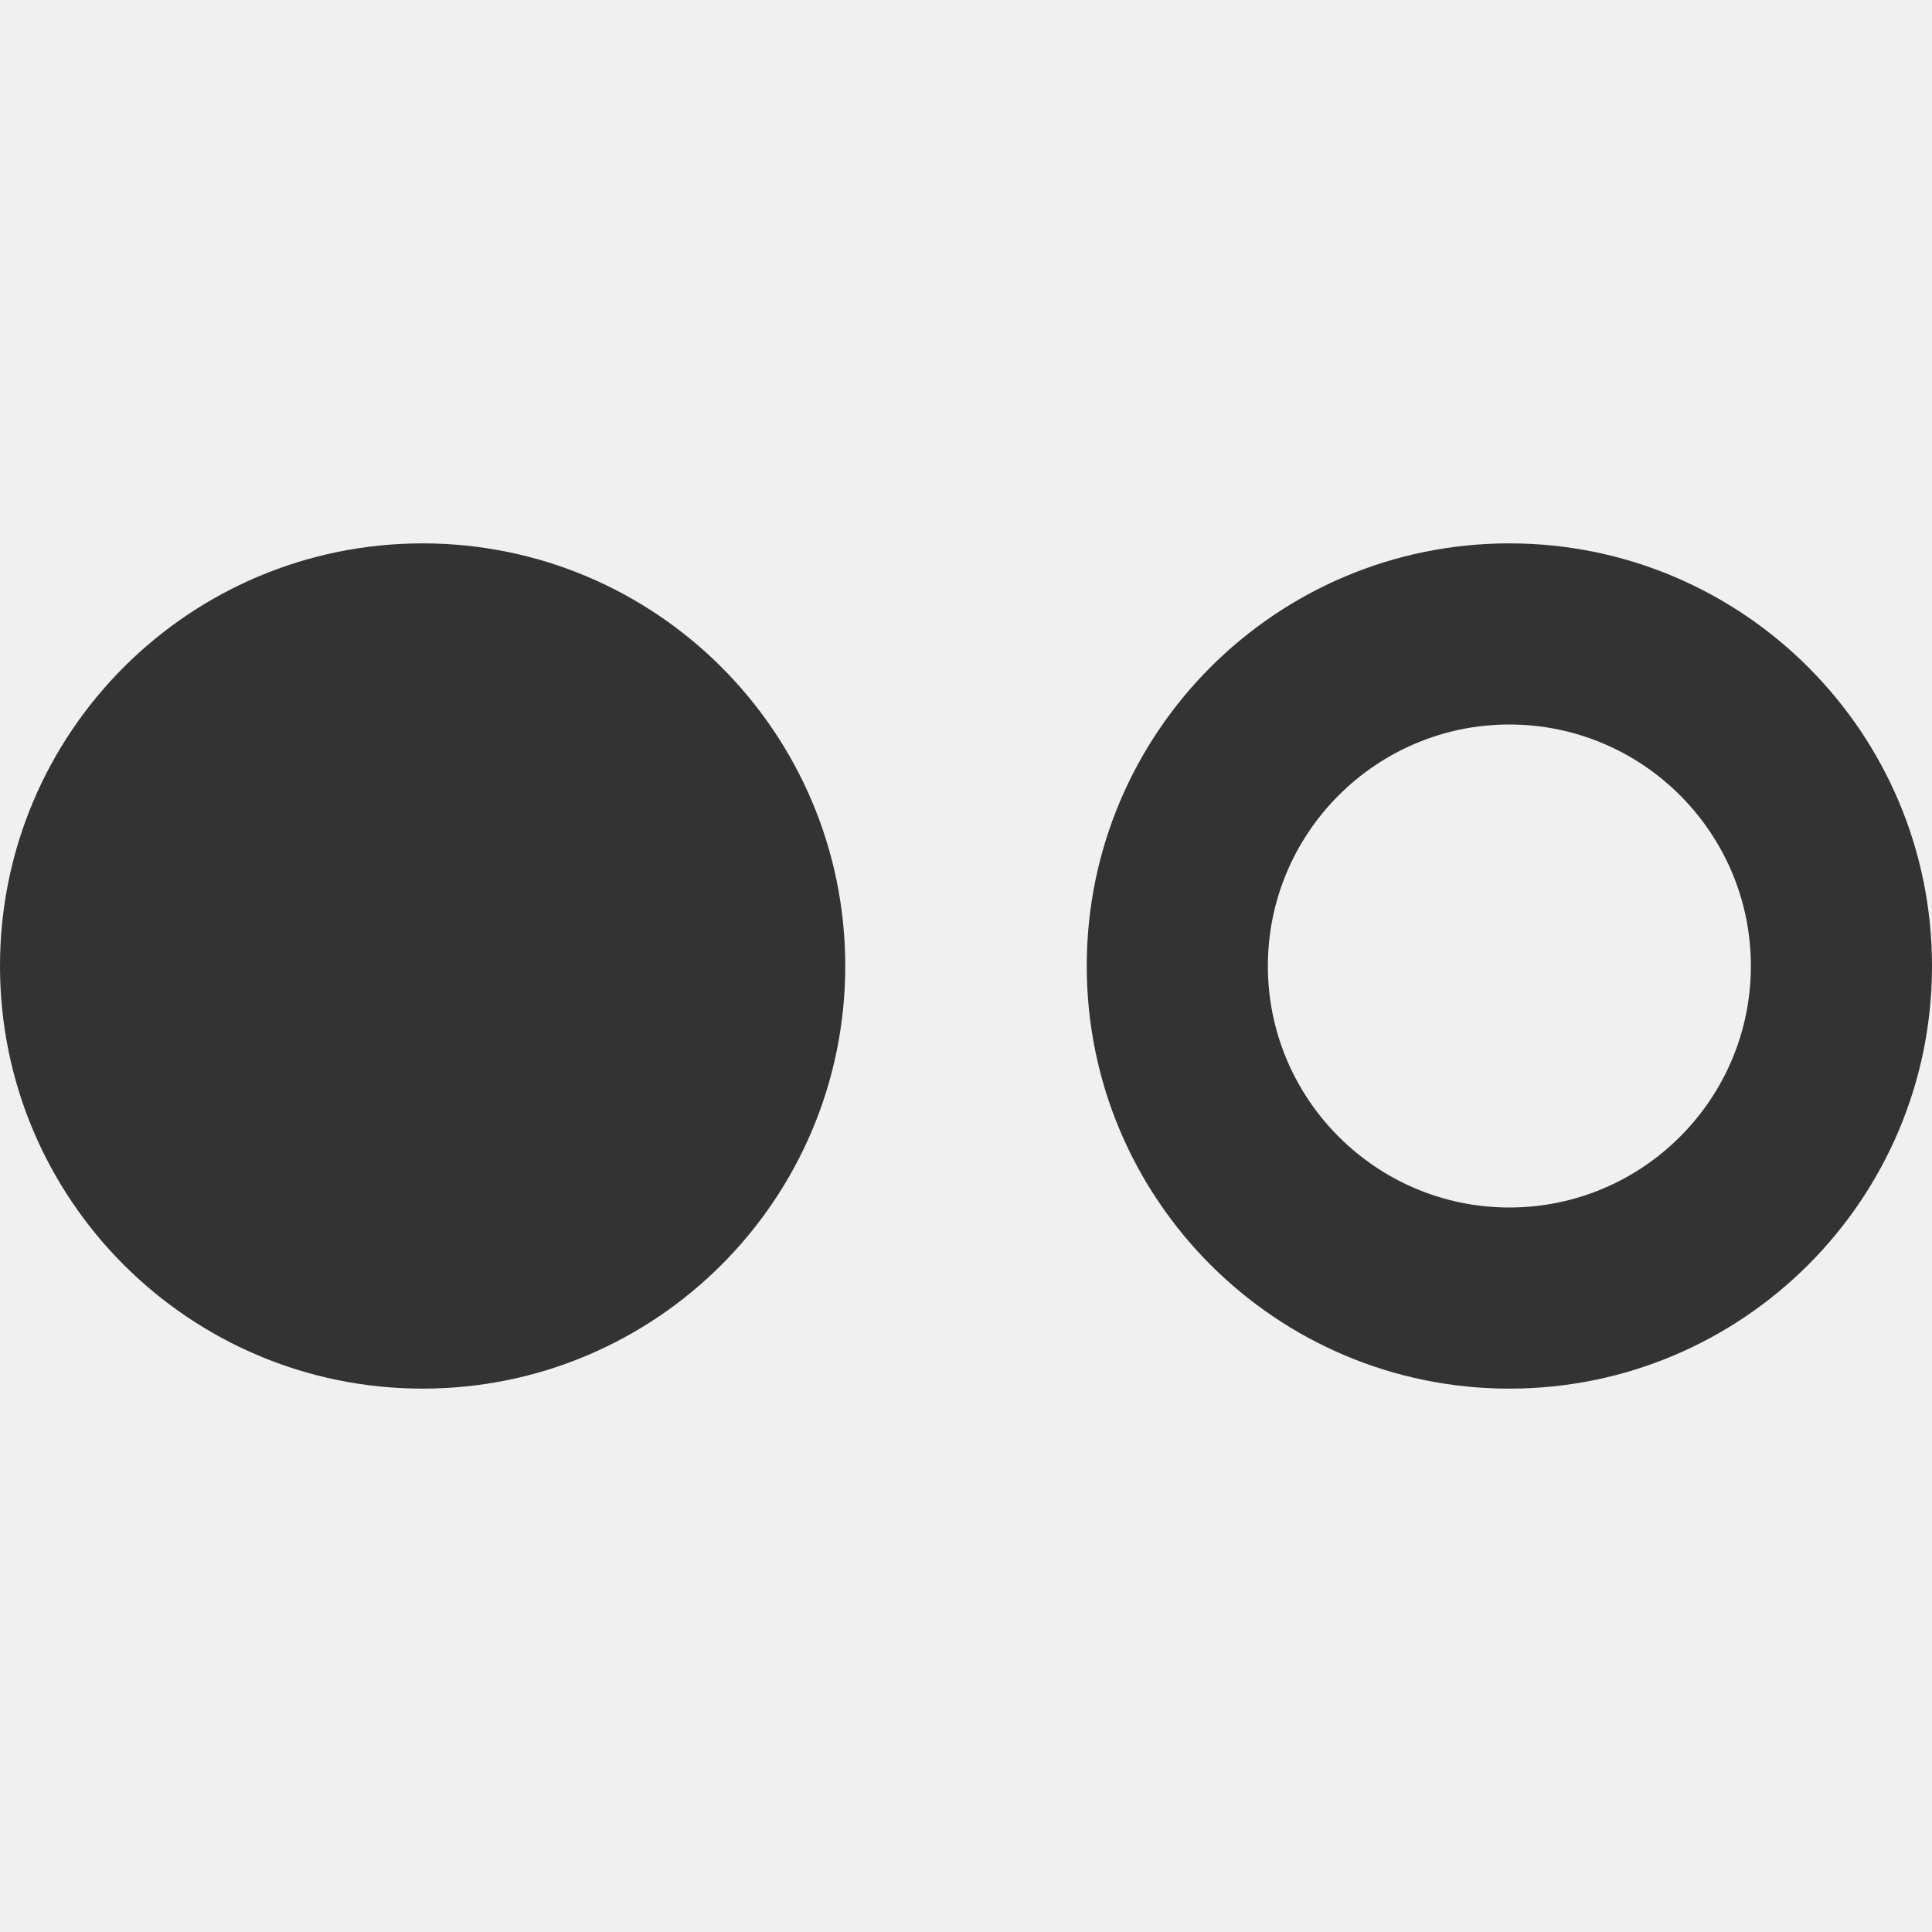
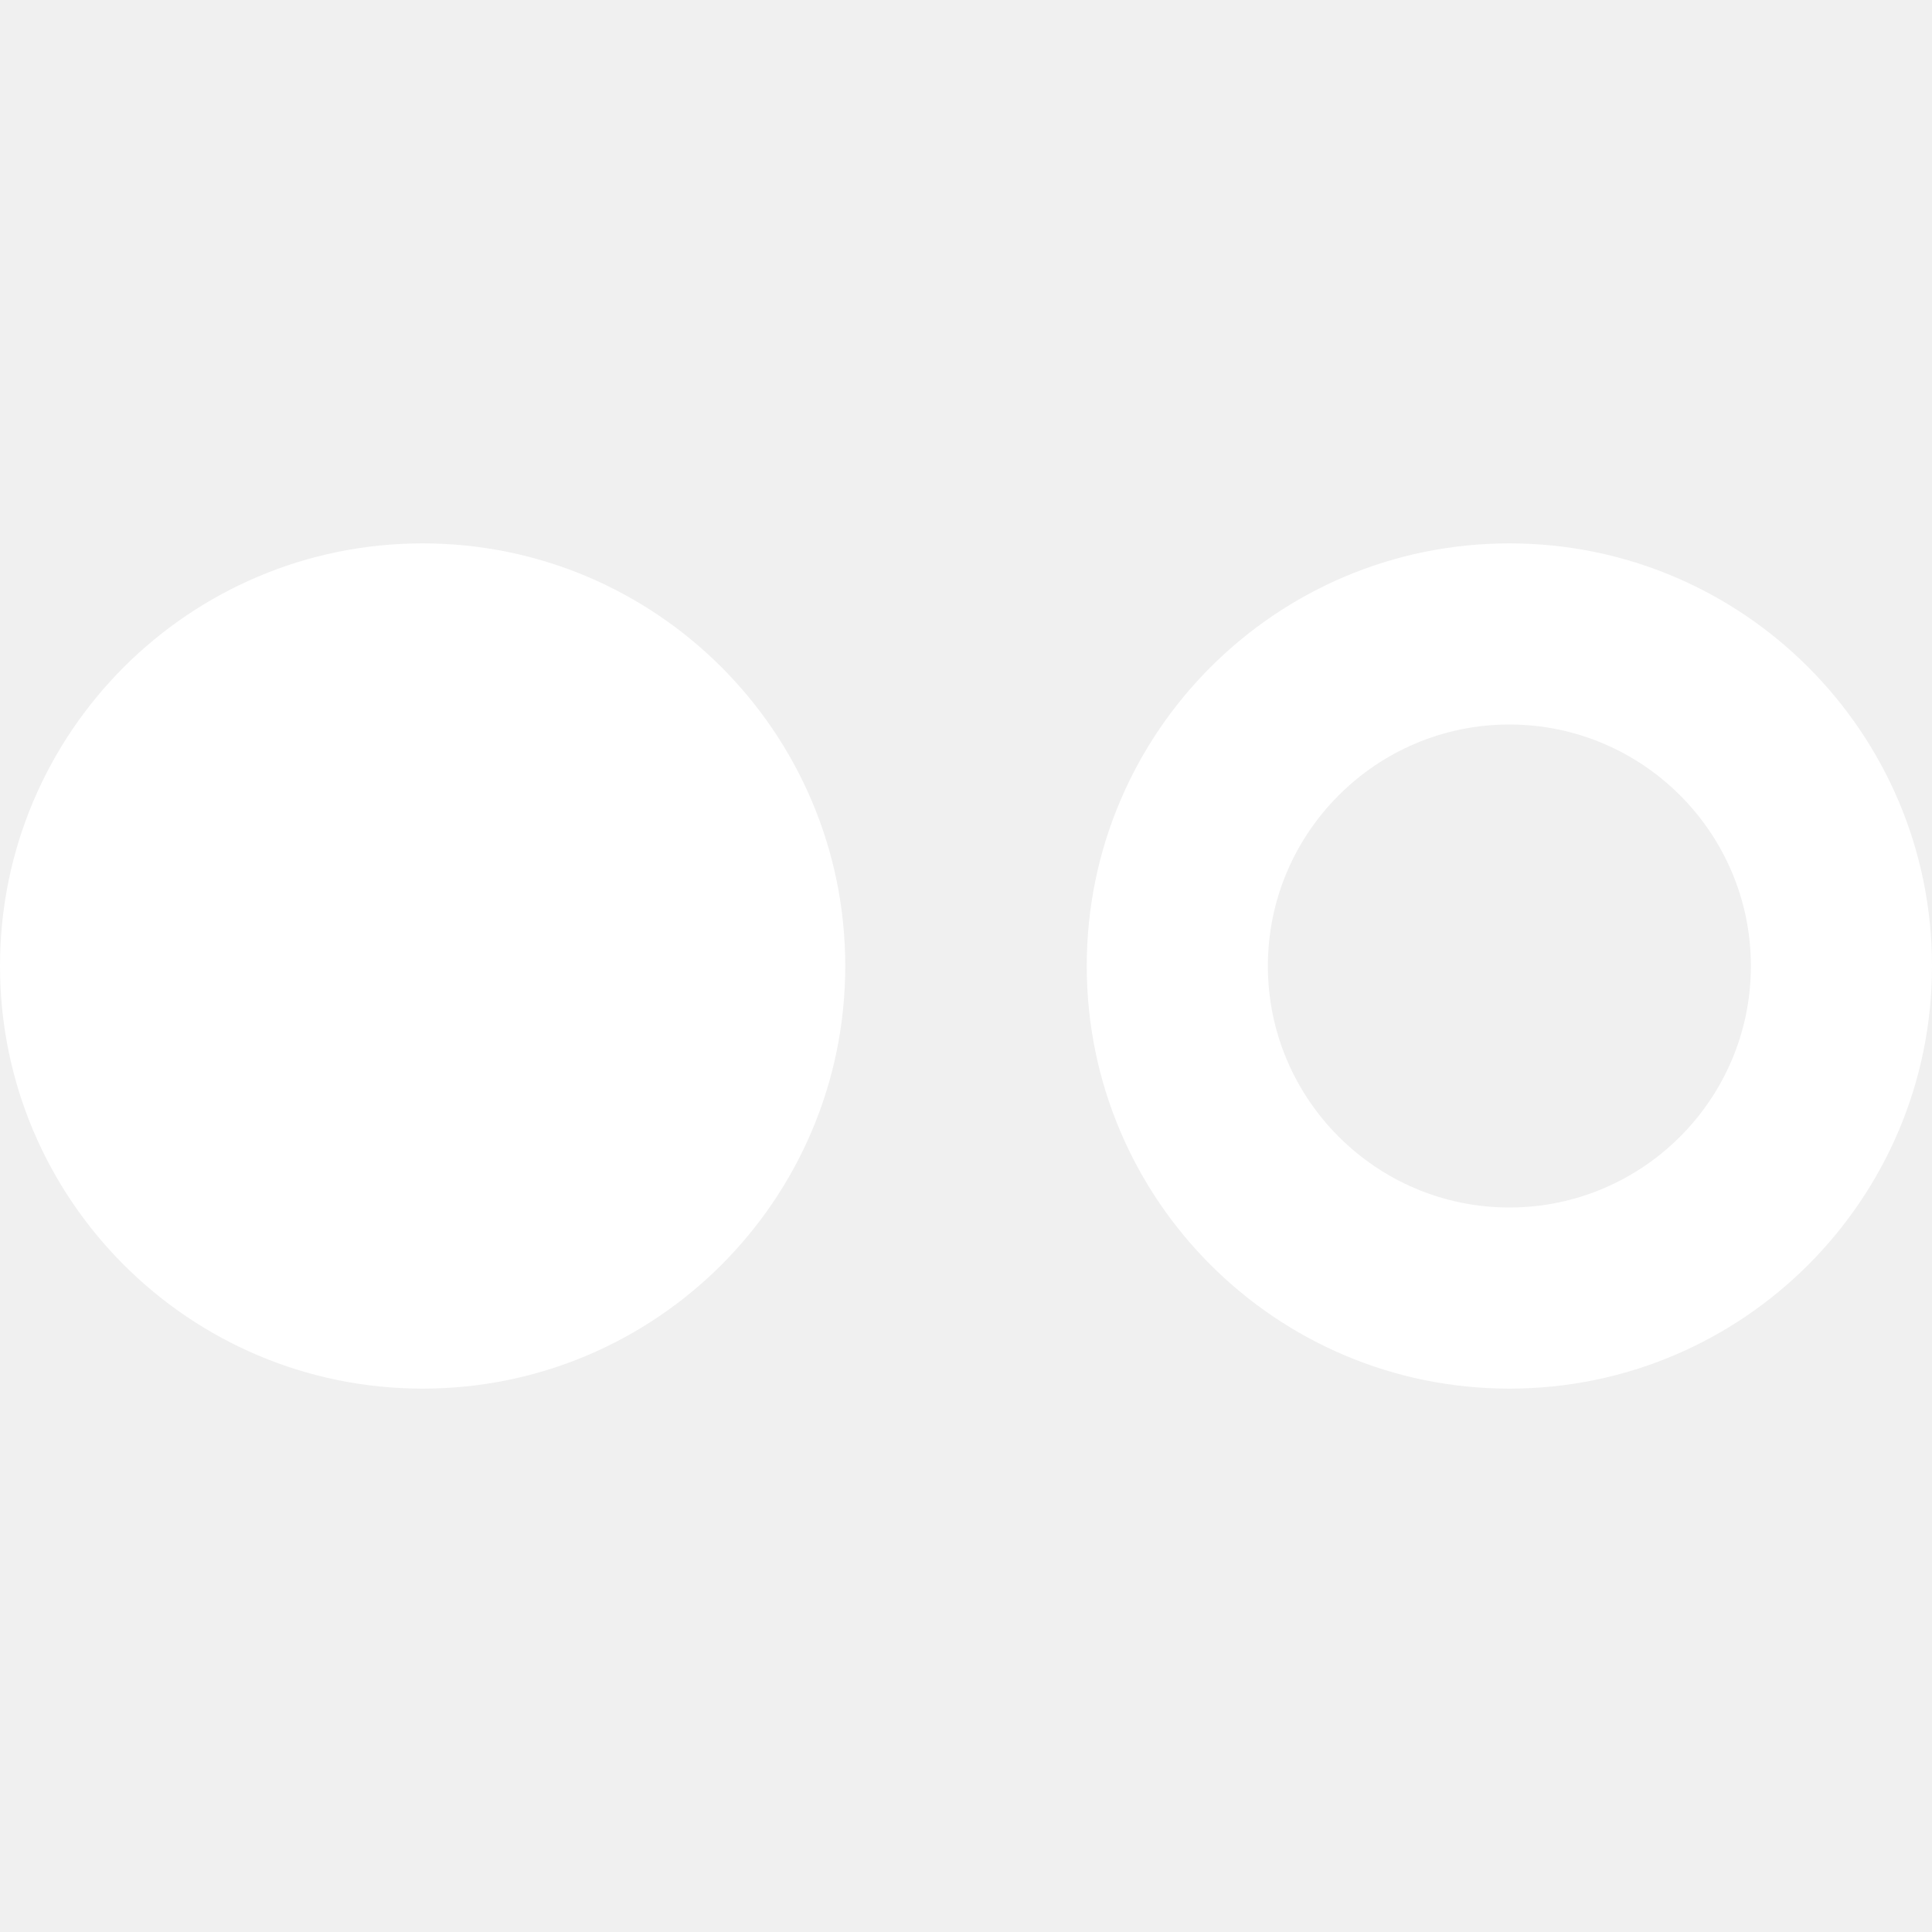
<svg xmlns="http://www.w3.org/2000/svg" viewBox="0 0 512 512">
-   <path fill="#333" d="M400,192c-35.289,0-64,28.71-64,64s28.711,64,64,64s64-28.71,64-64S435.289,192,400,192z M400,144L400,144c61.855,0,112,50.144,112,112c0,61.855-50.145,112-112,112s-112-50.145-112-112C288,194.144,338.145,144,400,144z M0,256c0,61.855,50.144,112,112,112s112-50.145,112-112c0-61.856-50.144-112-112-112S0,194.144,0,256z" />
+   <path fill="white" d="M400,192c-35.289,0-64,28.71-64,64s28.711,64,64,64s64-28.71,64-64S435.289,192,400,192z M400,144L400,144c61.855,0,112,50.144,112,112c0,61.855-50.145,112-112,112s-112-50.145-112-112C288,194.144,338.145,144,400,144z M0,256c0,61.855,50.144,112,112,112s112-50.145,112-112c0-61.856-50.144-112-112-112S0,194.144,0,256z" />
</svg>
